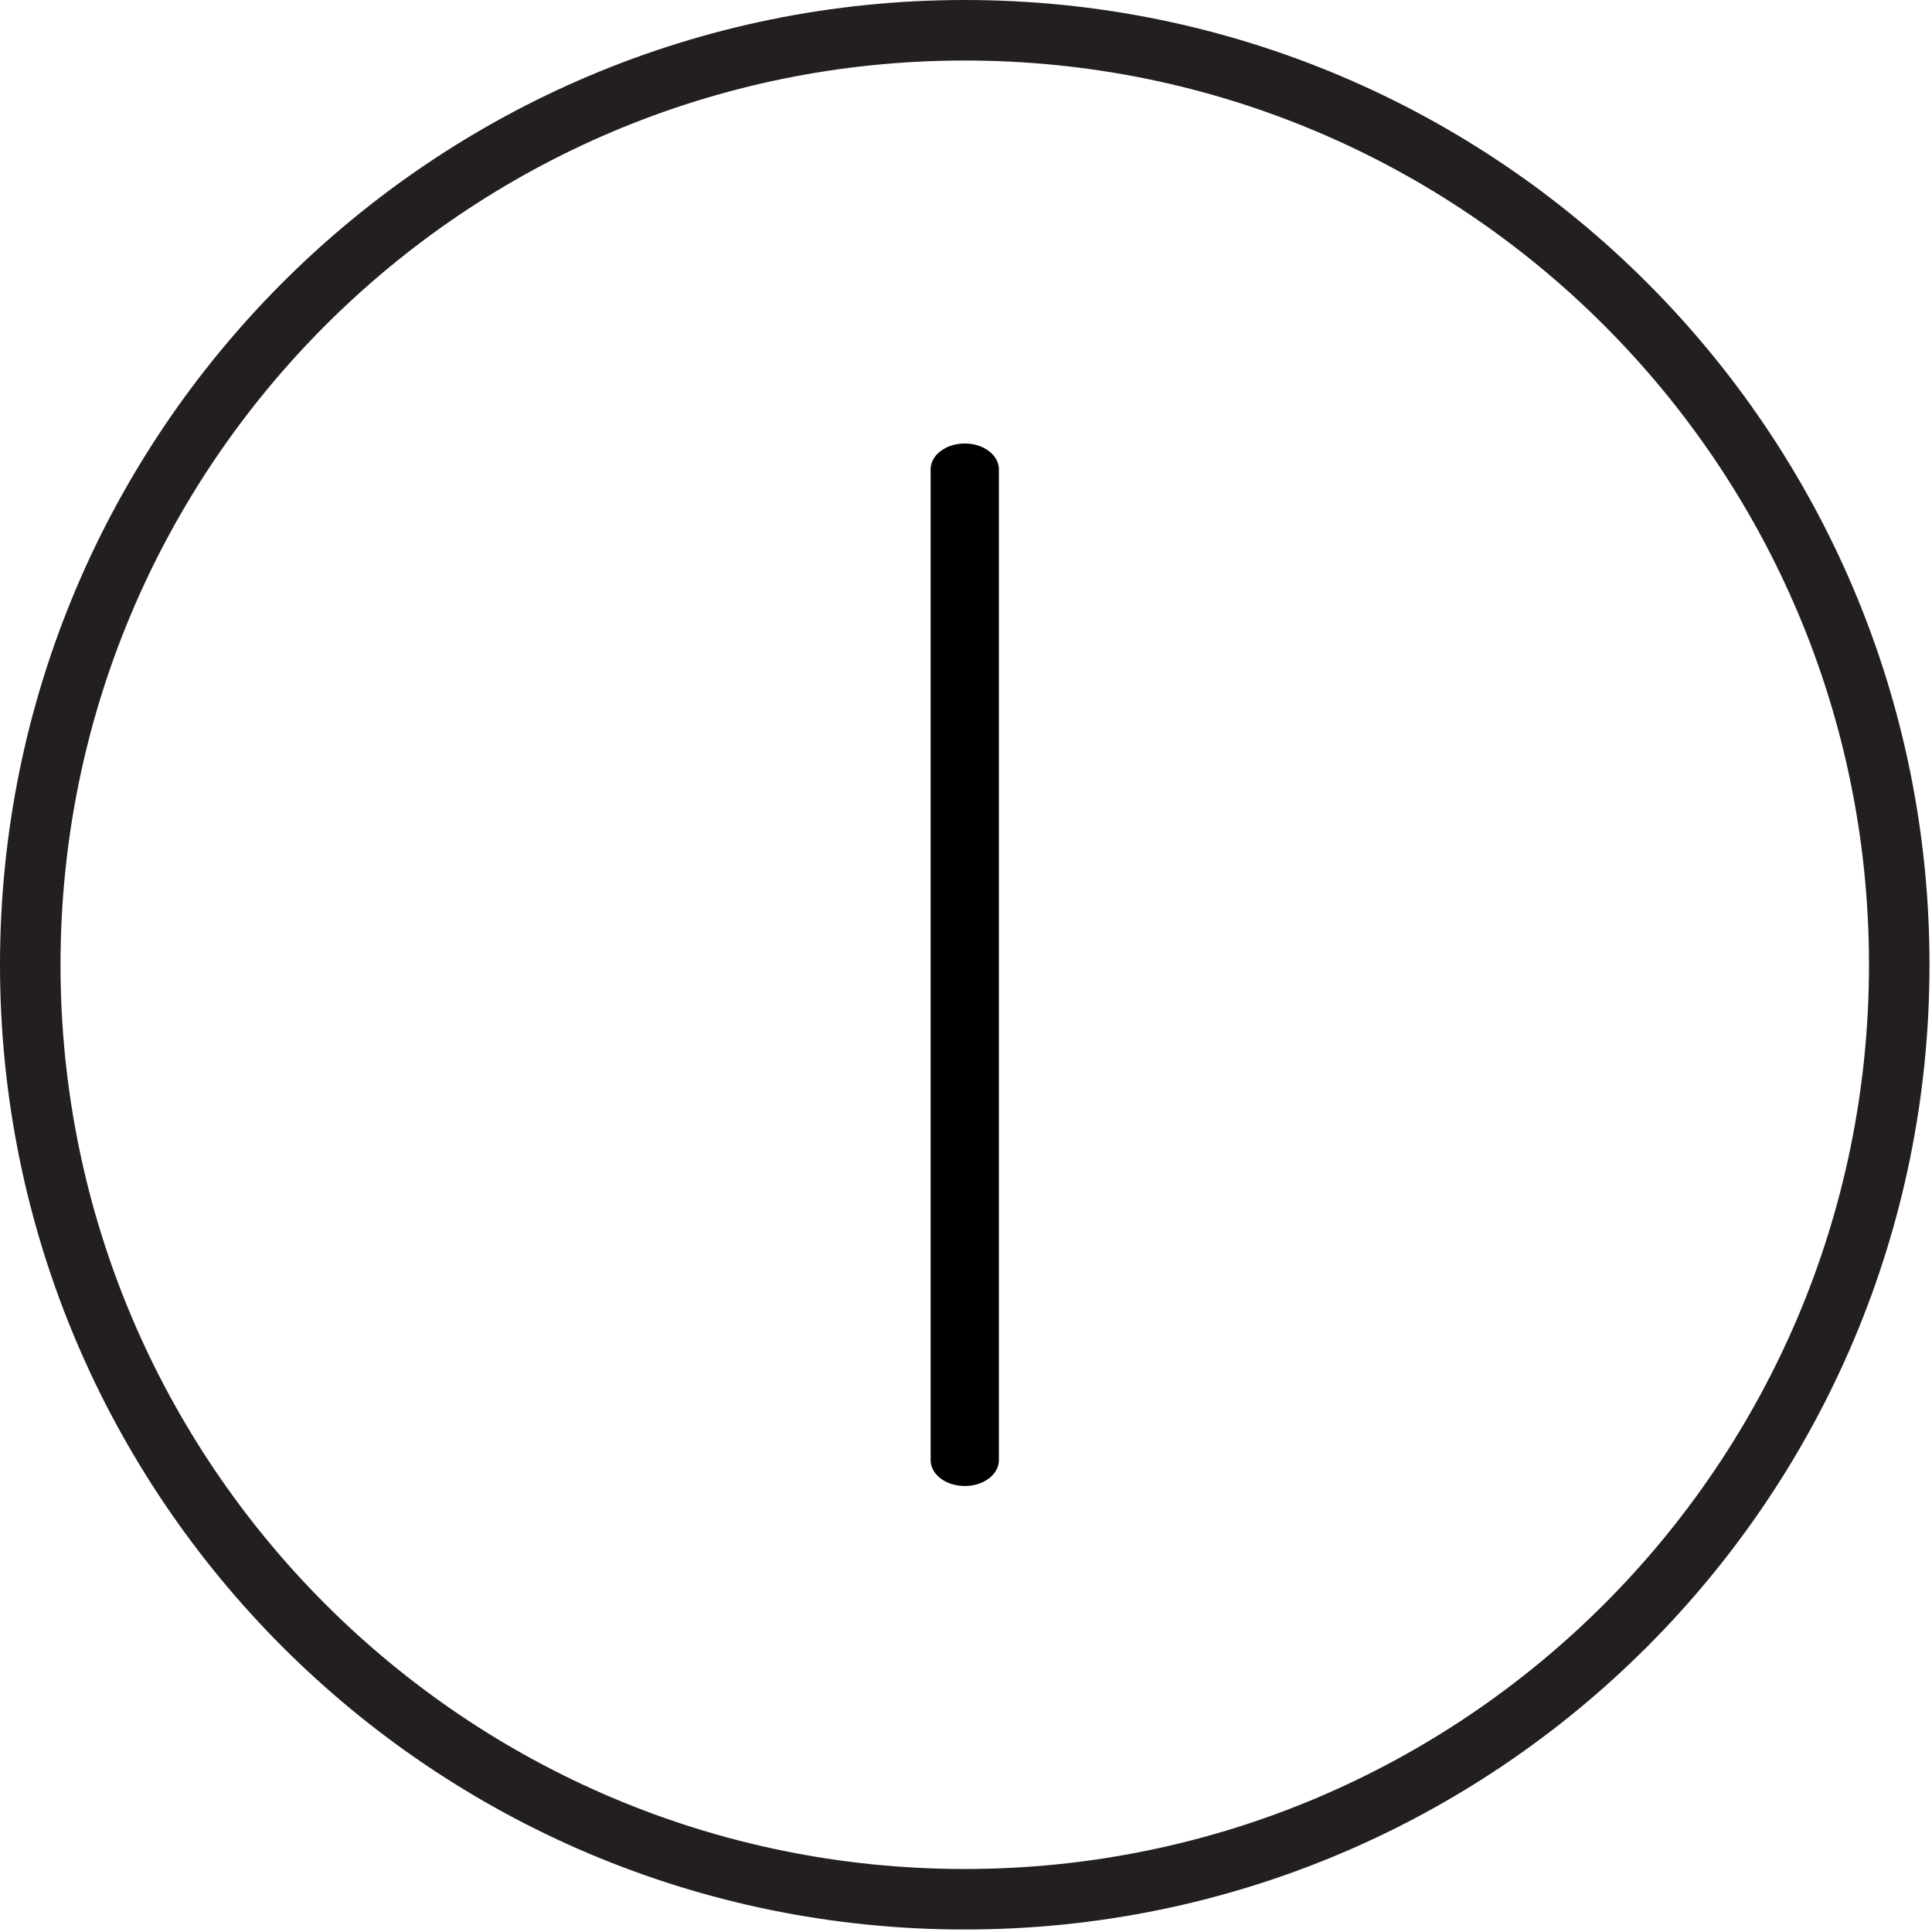
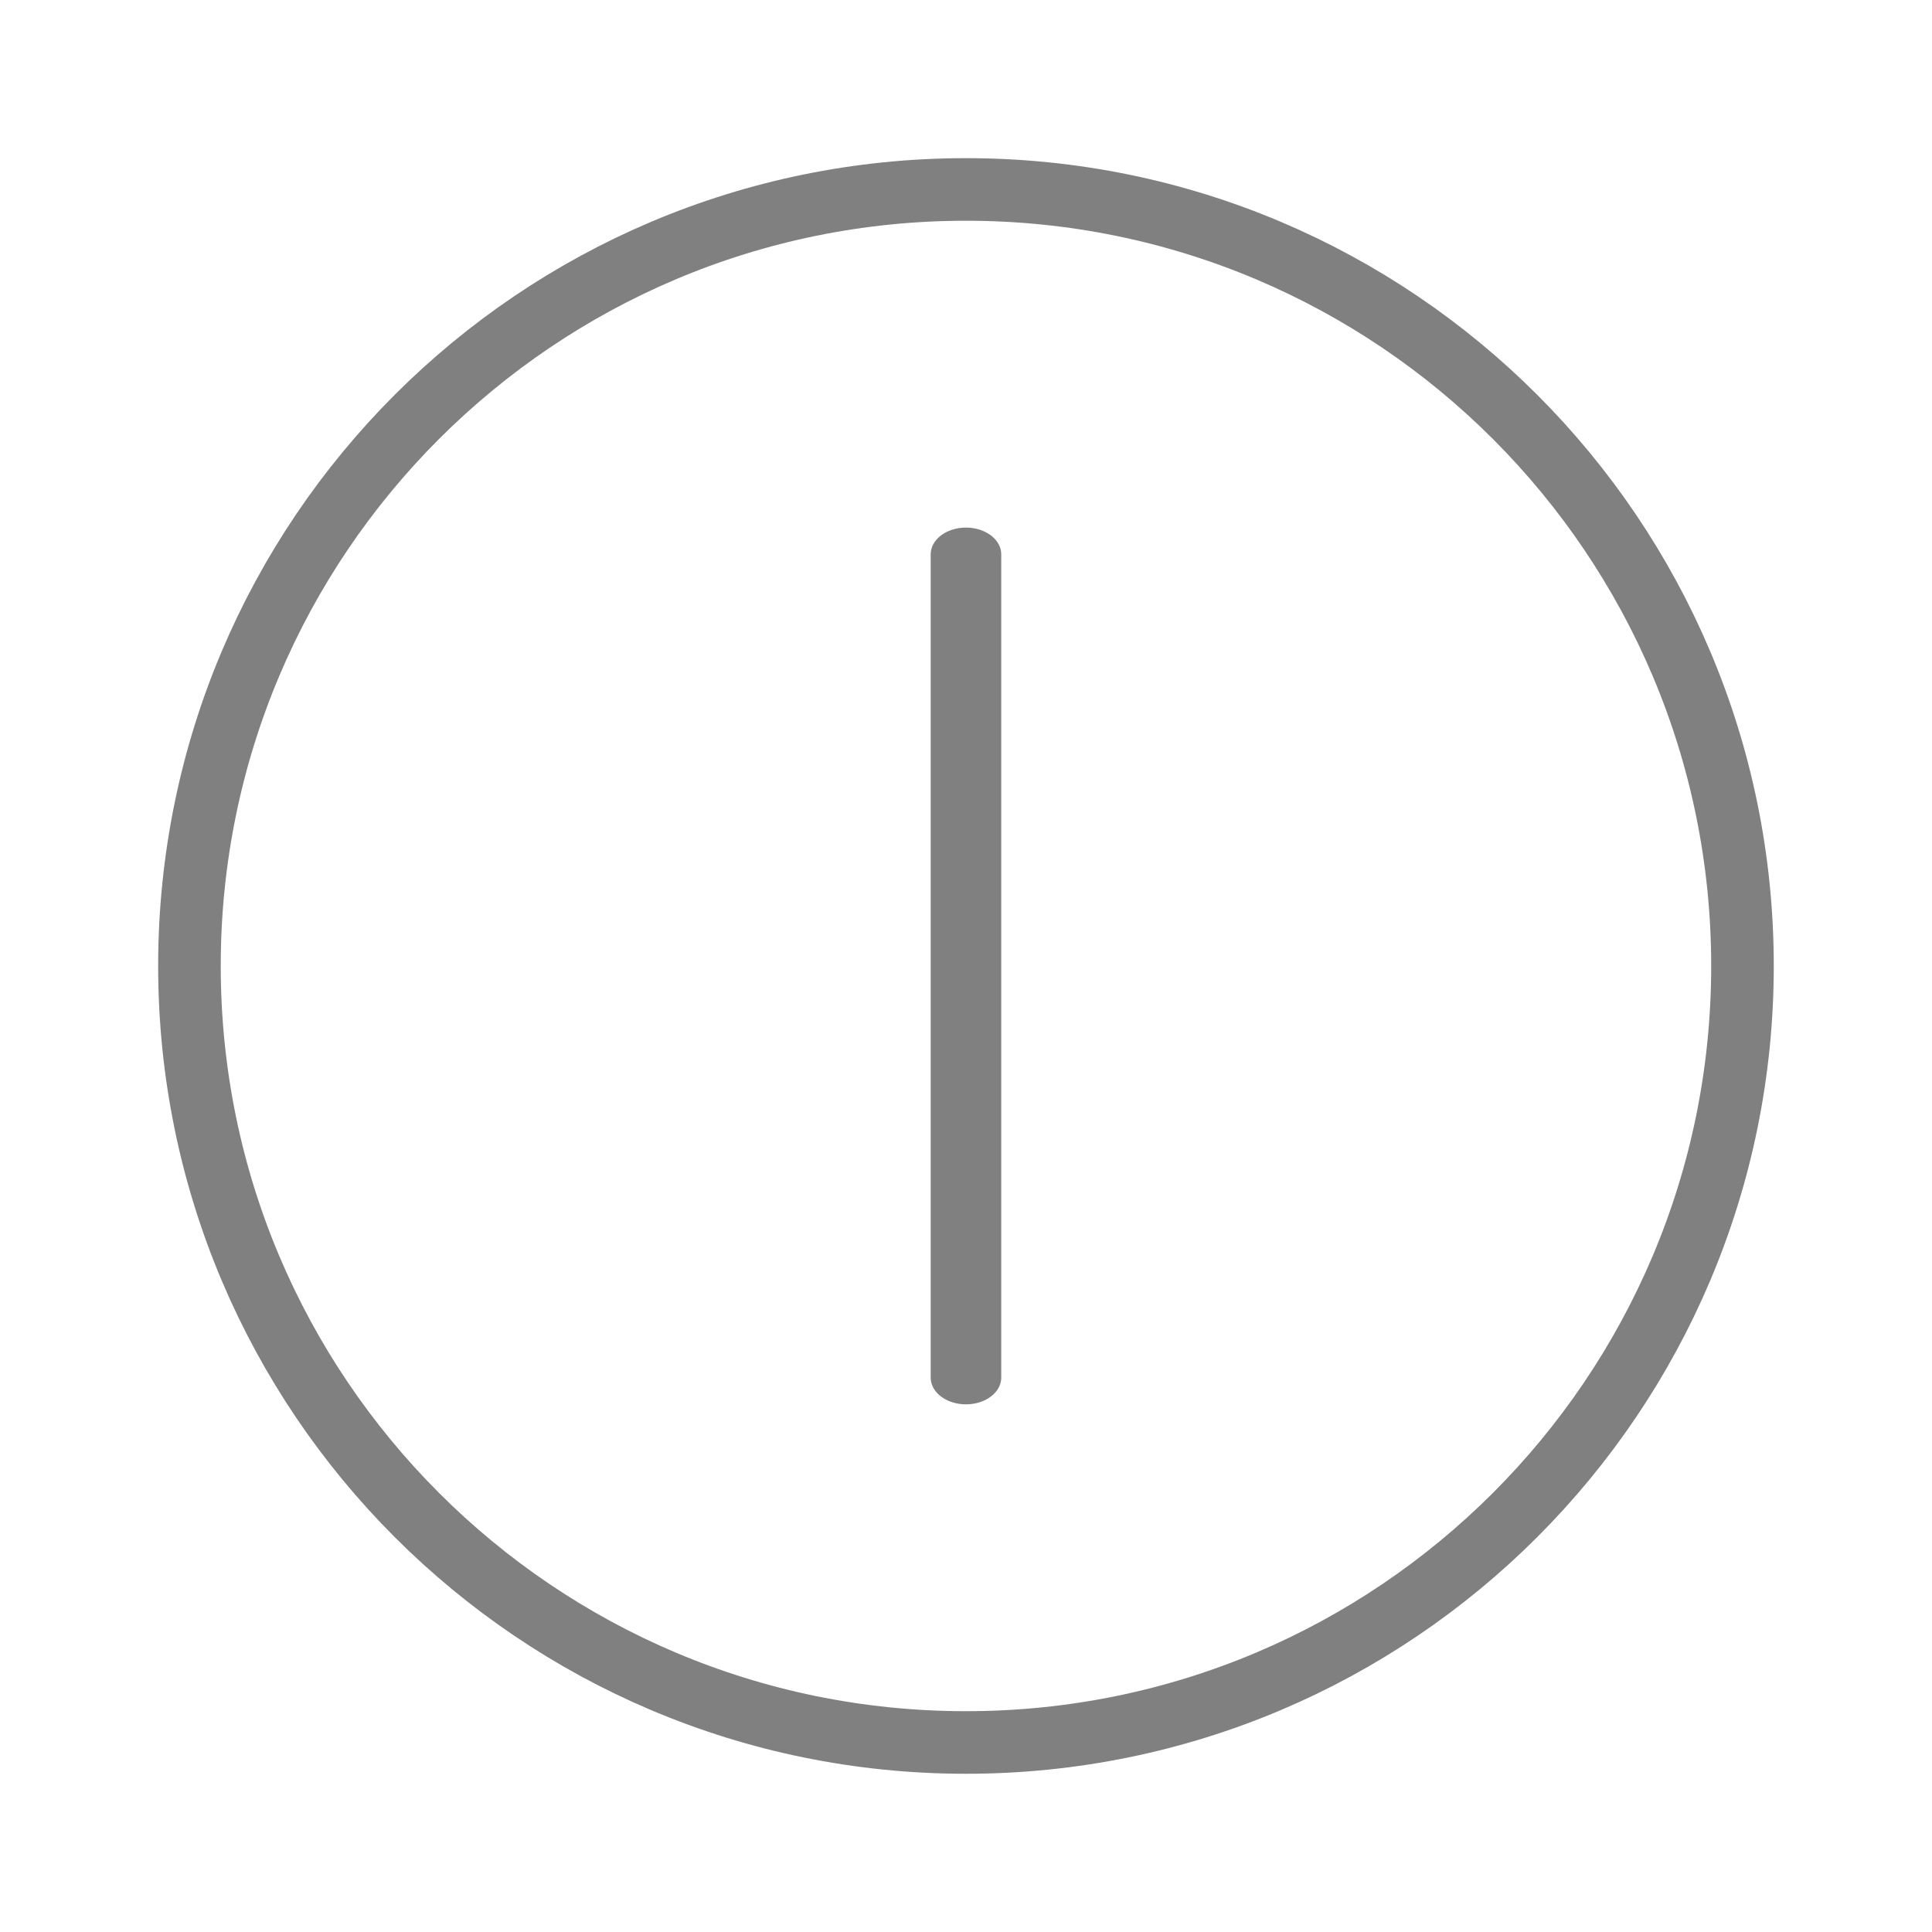
- <svg xmlns="http://www.w3.org/2000/svg" width="100%" height="100%" viewBox="0 0 399 399" version="1.1" xml:space="preserve" style="fill-rule:evenodd;clip-rule:evenodd;stroke-linecap:round;stroke-linejoin:round;stroke-miterlimit:1.5;">
-   <g transform="matrix(1,0,0,1,-289.026,-289.026)">
+ <svg xmlns="http://www.w3.org/2000/svg" width="100%" height="100%" viewBox="0 0 386 386" version="1.1" xml:space="preserve" style="fill-rule:evenodd;clip-rule:evenodd;stroke-linecap:round;stroke-linejoin:round;stroke-miterlimit:1.5;">
+   <g transform="matrix(1,0,0,1,-295.276,-295.276)">
    <g transform="matrix(0.4279,0,0,0.4279,509.813,626.429)">
      <g transform="matrix(2.337,0,0,2.337,-1191.43,-1463.96)">
        <rect x="295.276" y="295.276" width="385.986" height="385.986" style="fill:none;" />
      </g>
    </g>
    <g transform="matrix(0.449324,0,0,0.449324,245.85,757.972)">
-       <g transform="matrix(1.01154e-16,-1.25111,1.65197,7.66082e-17,-187.347,-107.306)">
-         <path d="M212,440L576,440" style="fill:none;stroke:black;stroke-width:18.99px;" />
-       </g>
-     </g>
-     <g transform="matrix(0.449324,0,0,0.449324,245.85,757.972)">
-       <g transform="matrix(1.4811,0,0,1.4811,-27.7423,-1177.87)">
-         <circle cx="383" cy="390" r="290" style="fill:none;stroke:rgb(35,31,32);stroke-width:18.78px;" />
+       <g transform="matrix(0.803876,0,0,0.803876,105.813,-117.722)">
+         <g transform="matrix(1.01154e-16,-1.25111,1.65197,7.66082e-17,-187.347,-107.306)">
+           <path d="M212,440L576,440" style="fill:none;stroke:rgb(128,128,128);stroke-width:23.62px;" />
+         </g>
+         <g transform="matrix(1.4811,0,0,1.4811,-27.7423,-1177.87)">
+           <circle cx="383" cy="390" r="290" style="fill:none;stroke:rgb(128,128,128);stroke-width:23.37px;" />
+         </g>
      </g>
    </g>
  </g>
</svg>
